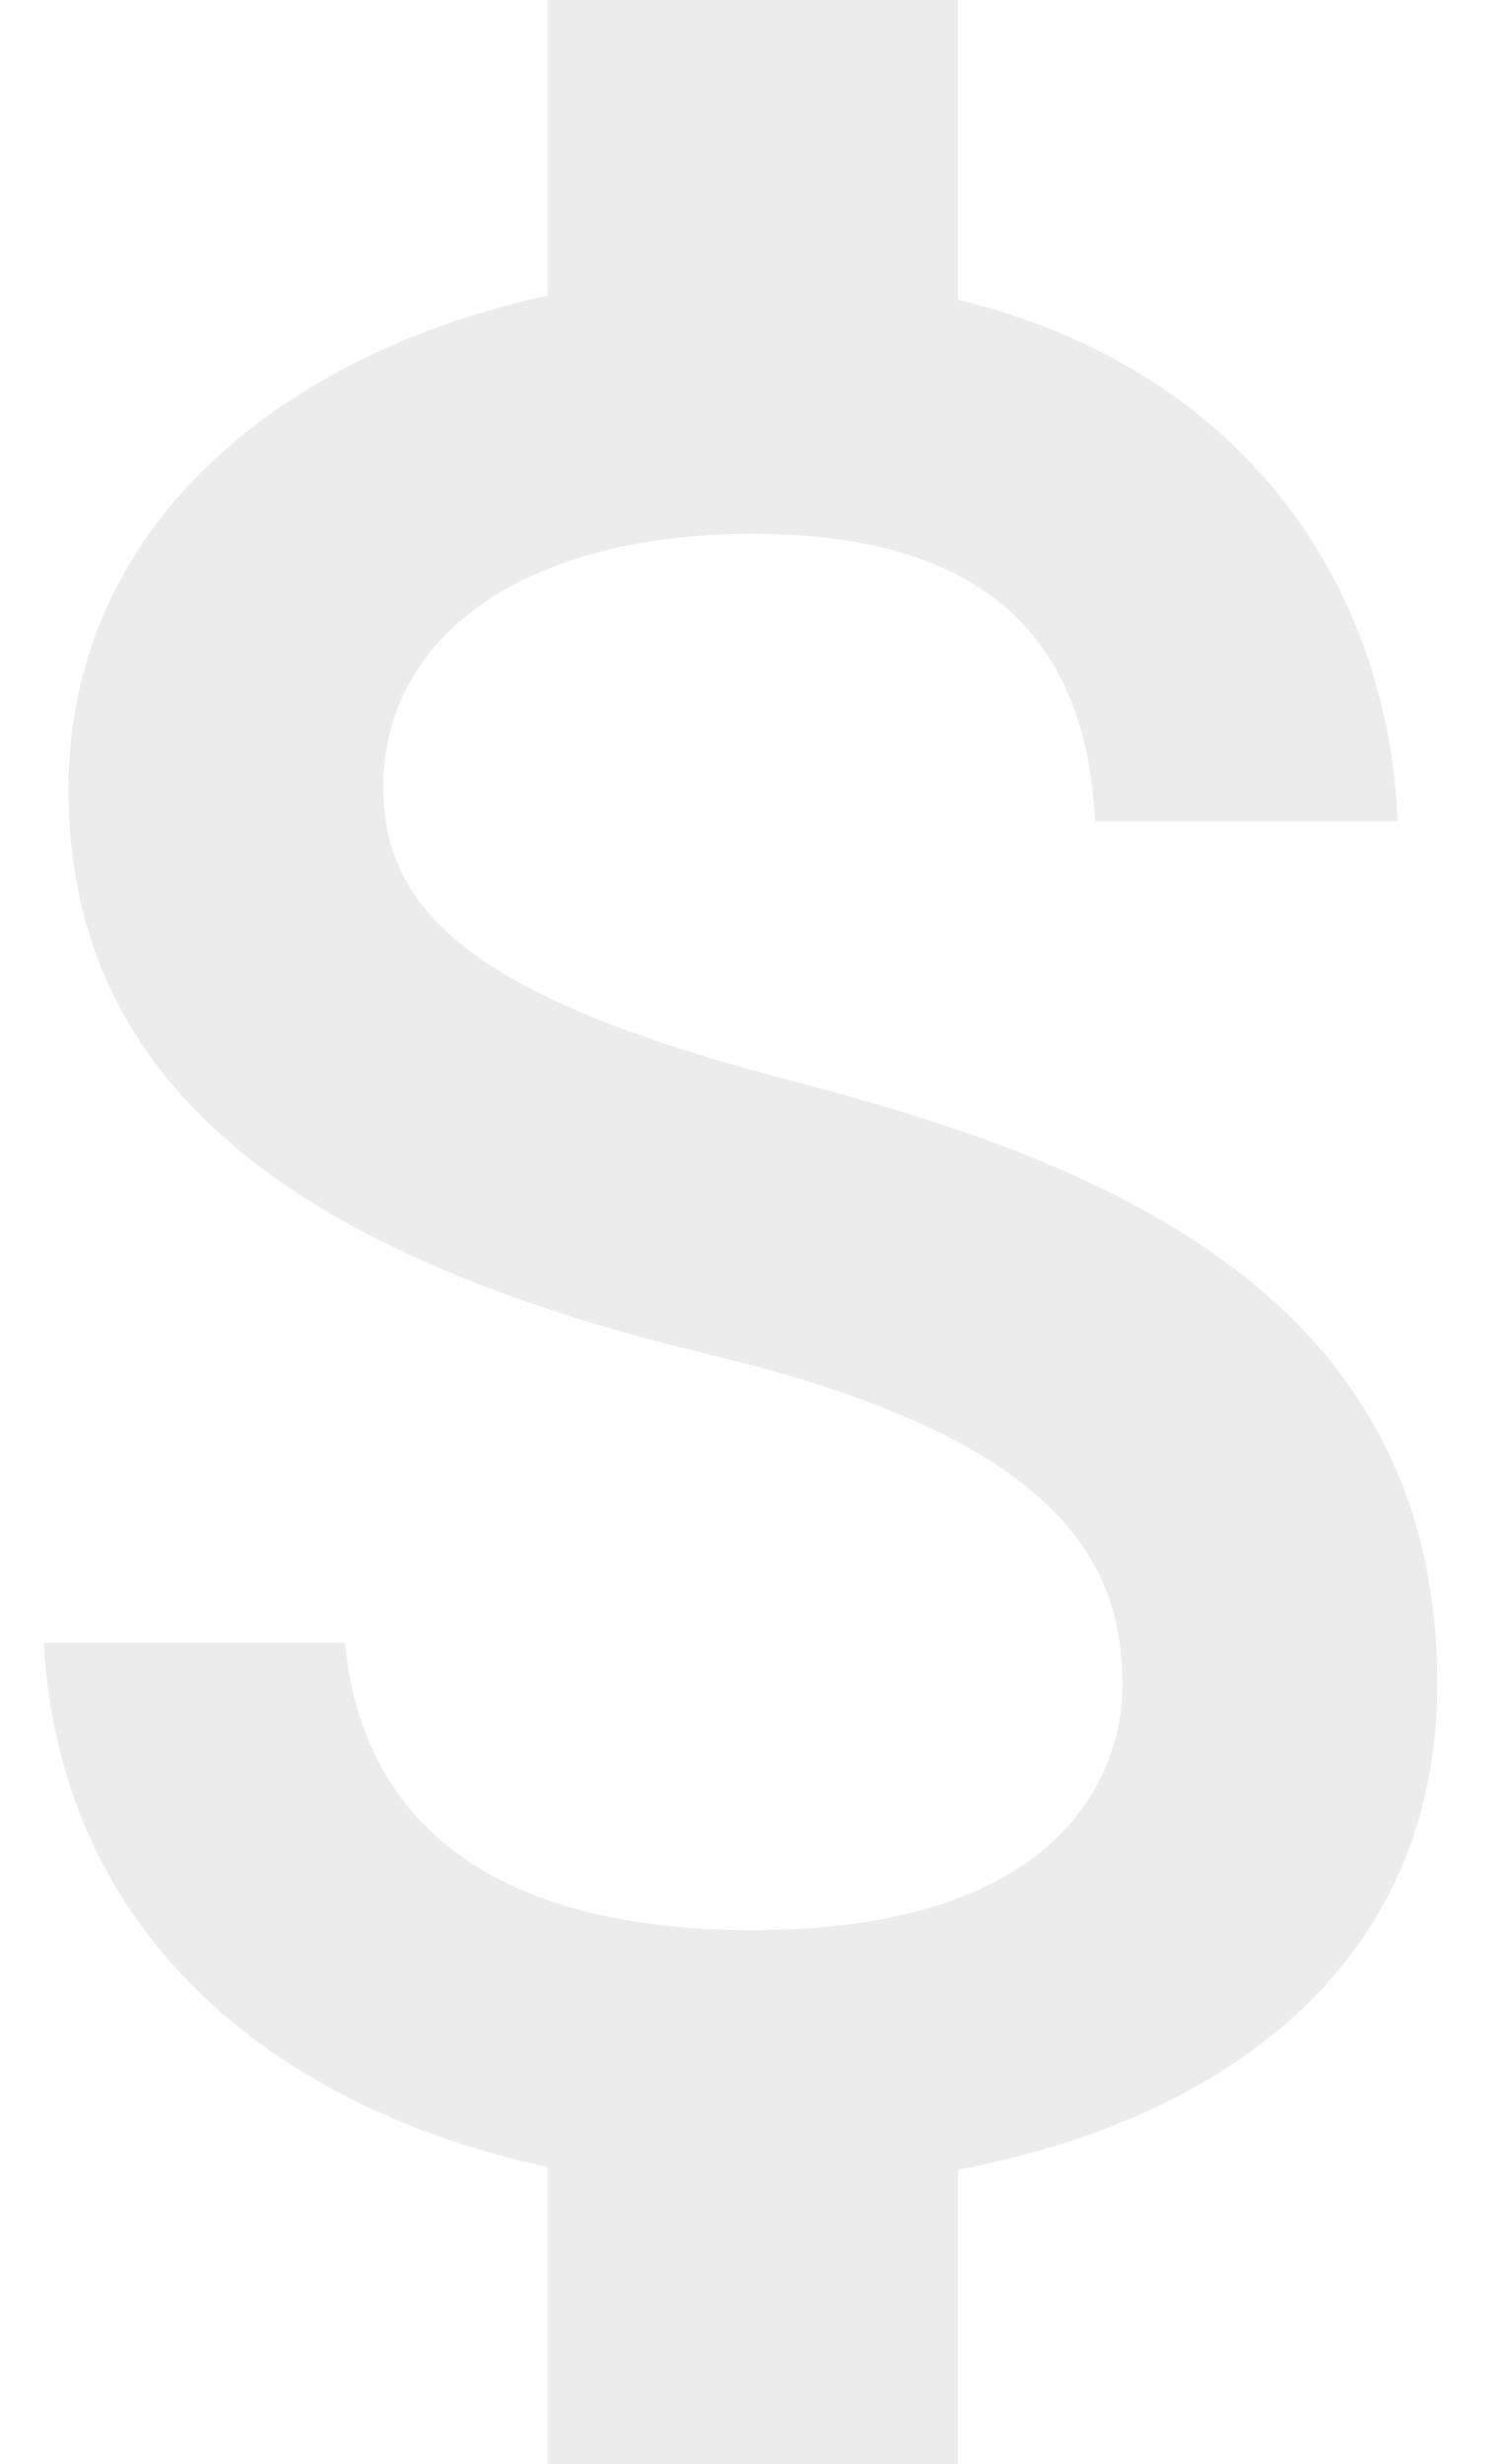
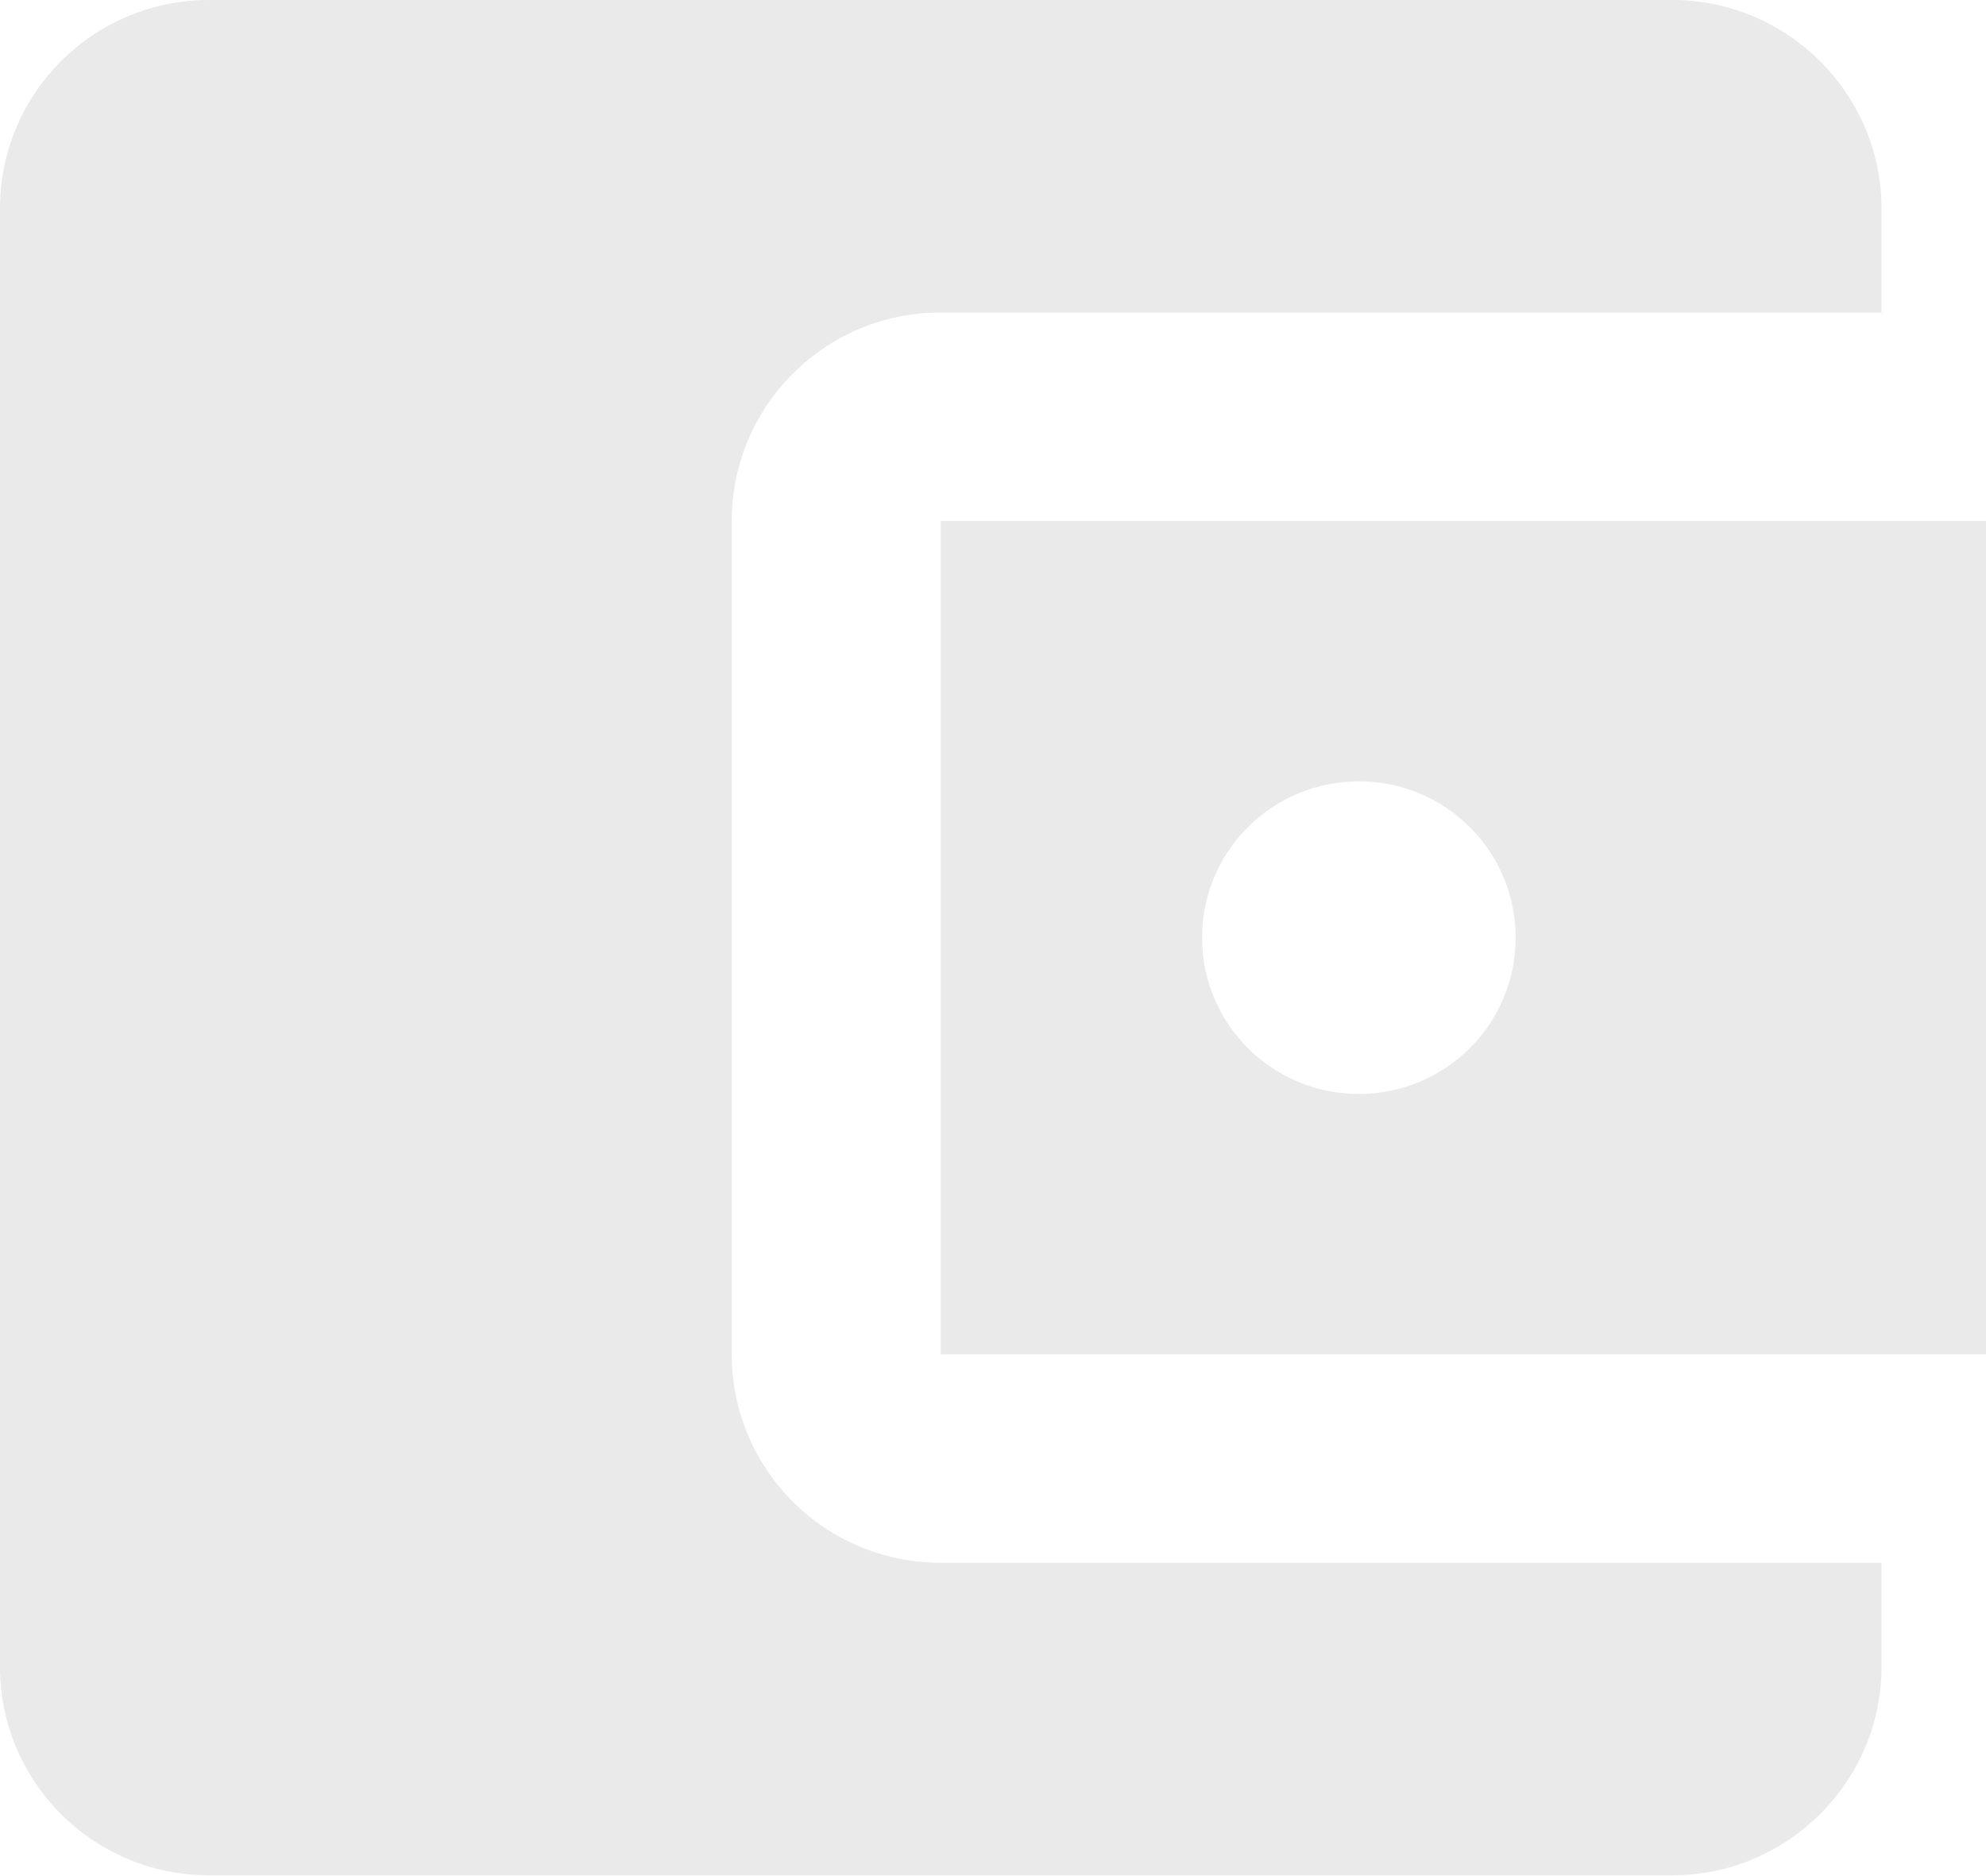
- <svg xmlns="http://www.w3.org/2000/svg" width="11" height="18" viewBox="0 0 11 18" fill="none">
-   <path d="M5.8 7.9C3.53 7.31 2.8 6.7 2.8 5.75C2.8 4.66 3.81 3.9 5.5 3.9C7.28 3.9 7.94 4.75 8 6H10.21C10.14 4.28 9.09 2.7 7 2.19V0H4V2.16C2.06 2.58 0.5 3.84 0.5 5.77C0.5 8.08 2.41 9.23 5.2 9.9C7.7 10.5 8.2 11.38 8.2 12.31C8.2 13 7.71 14.1 5.5 14.1C3.44 14.1 2.63 13.18 2.52 12H0.32C0.44 14.19 2.08 15.42 4 15.83V18H7V15.85C8.95 15.48 10.5 14.35 10.5 12.3C10.5 9.46 8.07 8.49 5.8 7.9Z" fill="#ECECEC" />
+ <svg xmlns="http://www.w3.org/2000/svg" width="18" height="17" viewBox="0 0 18 17" fill="none">
+   <path d="M17.053 14.167V15.111C17.053 16.15 16.2 17 15.158 17H1.895C0.843 17 0 16.15 0 15.111V1.889C0 0.85 0.843 0 1.895 0H15.158C16.2 0 17.053 0.85 17.053 1.889V2.833H8.526C7.475 2.833 6.632 3.683 6.632 4.722V12.278C6.632 13.317 7.475 14.167 8.526 14.167H17.053ZM8.526 12.278H18V4.722H8.526V12.278ZM12.316 9.917C11.53 9.917 10.895 9.284 10.895 8.5C10.895 7.716 11.53 7.083 12.316 7.083C13.102 7.083 13.737 7.716 13.737 8.5C13.737 9.284 13.102 9.917 12.316 9.917Z" fill="#EAEAEA" />
</svg>
